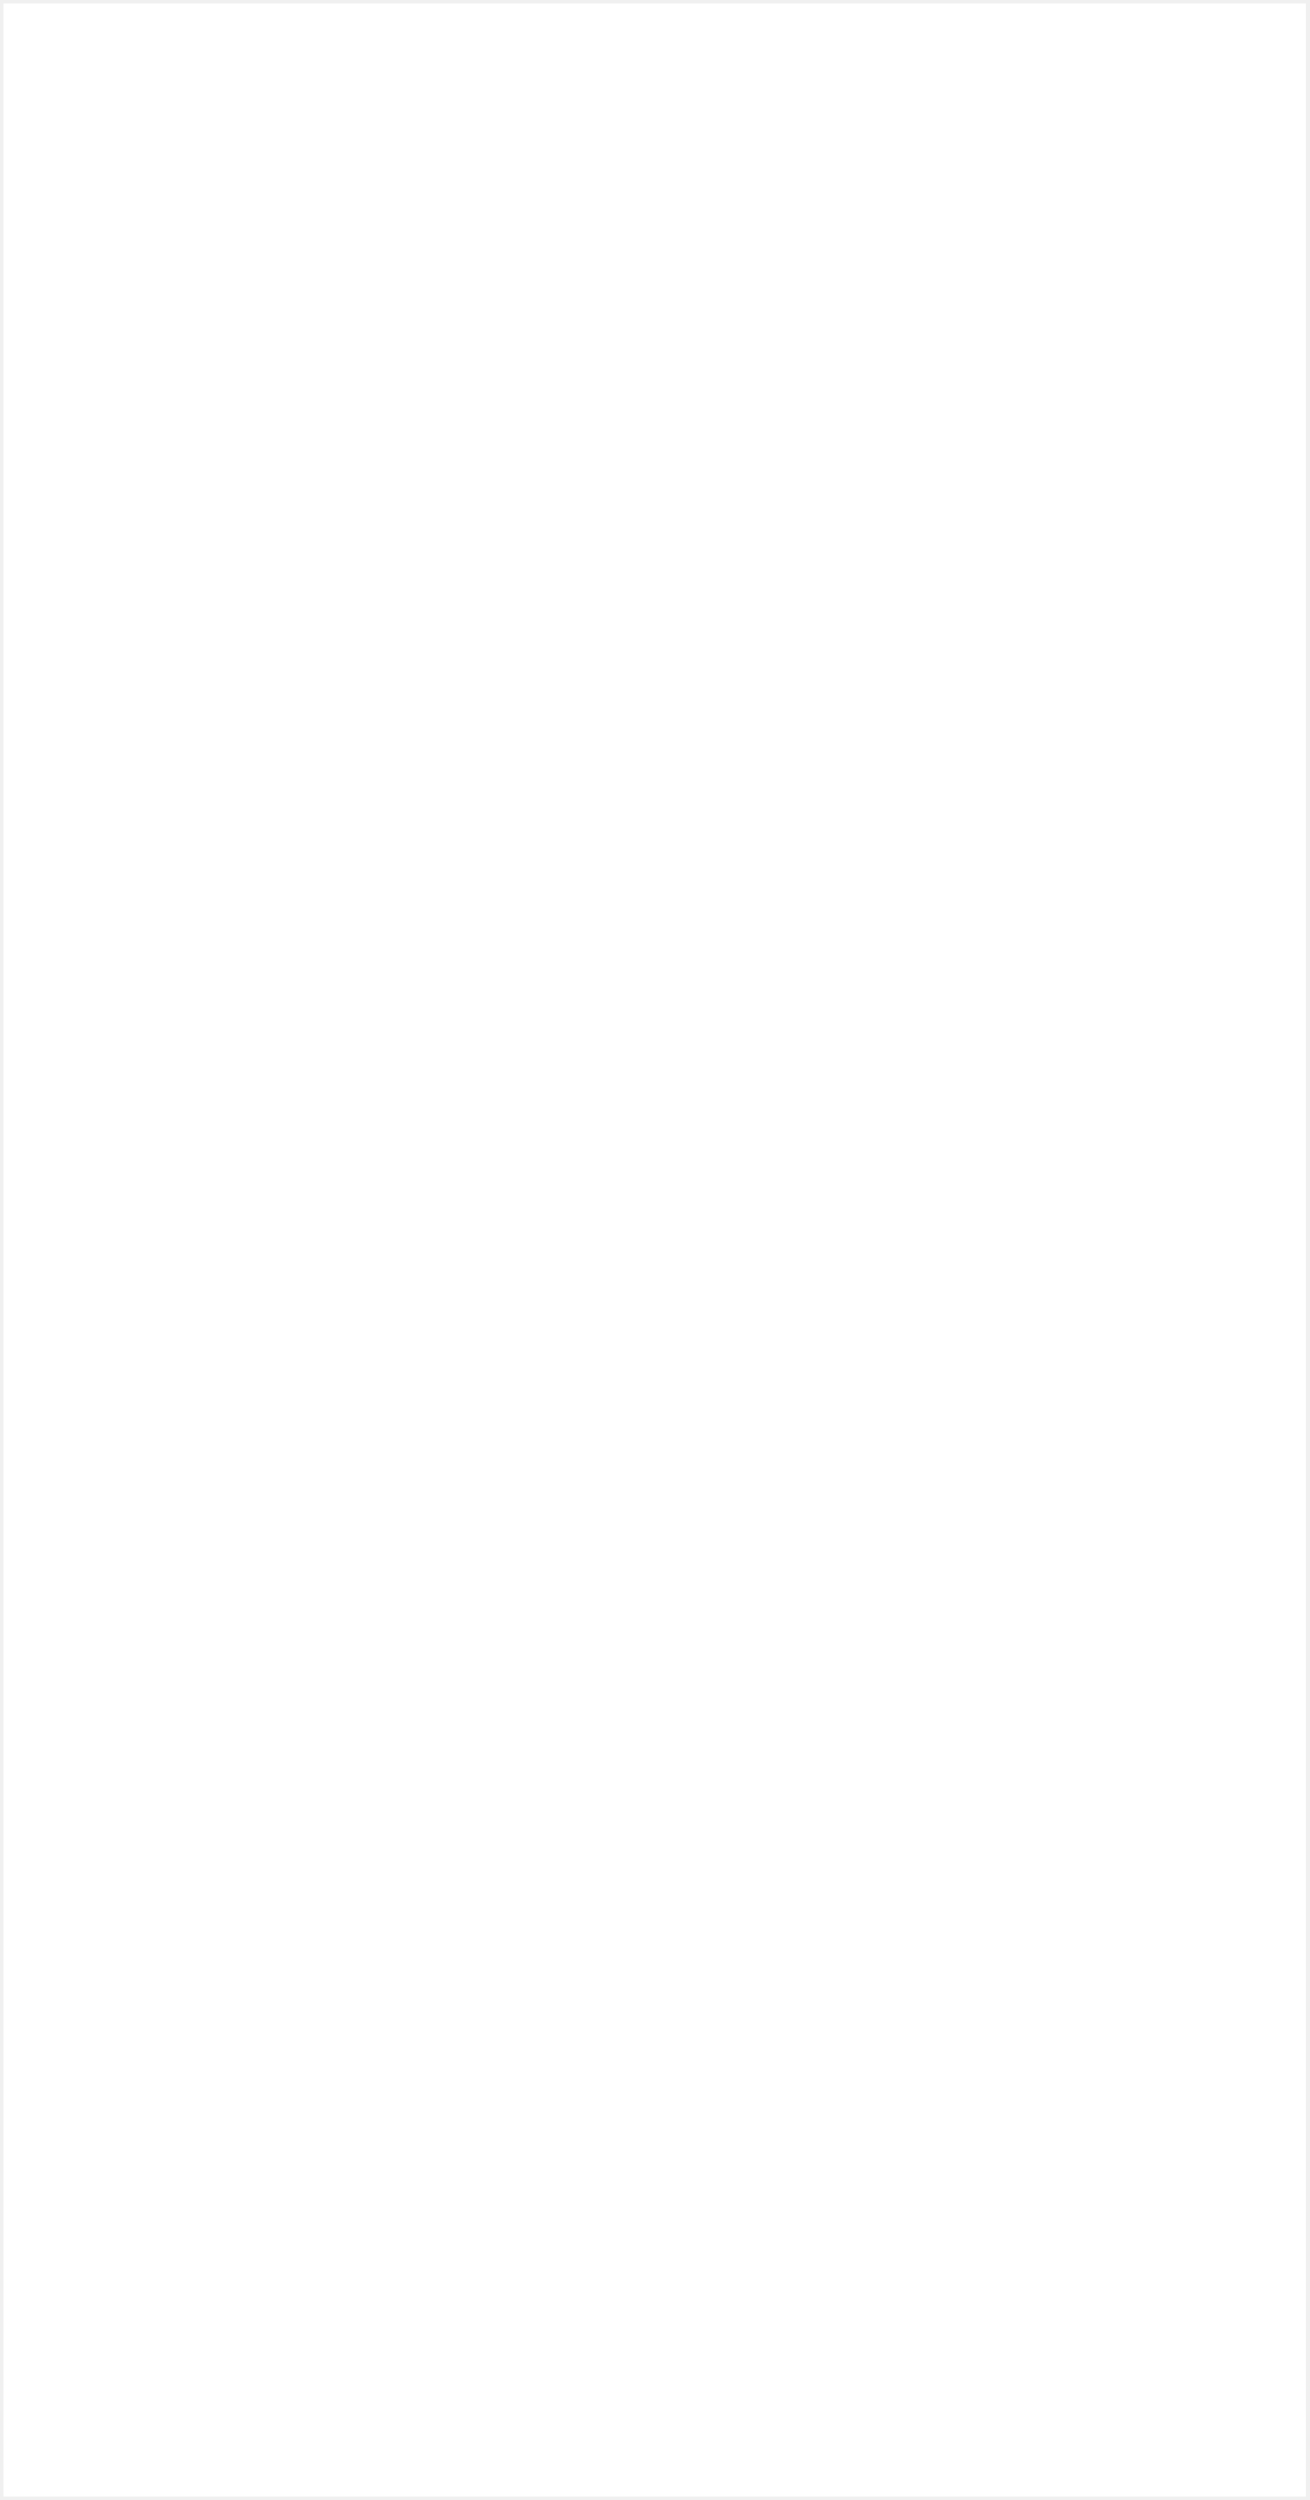
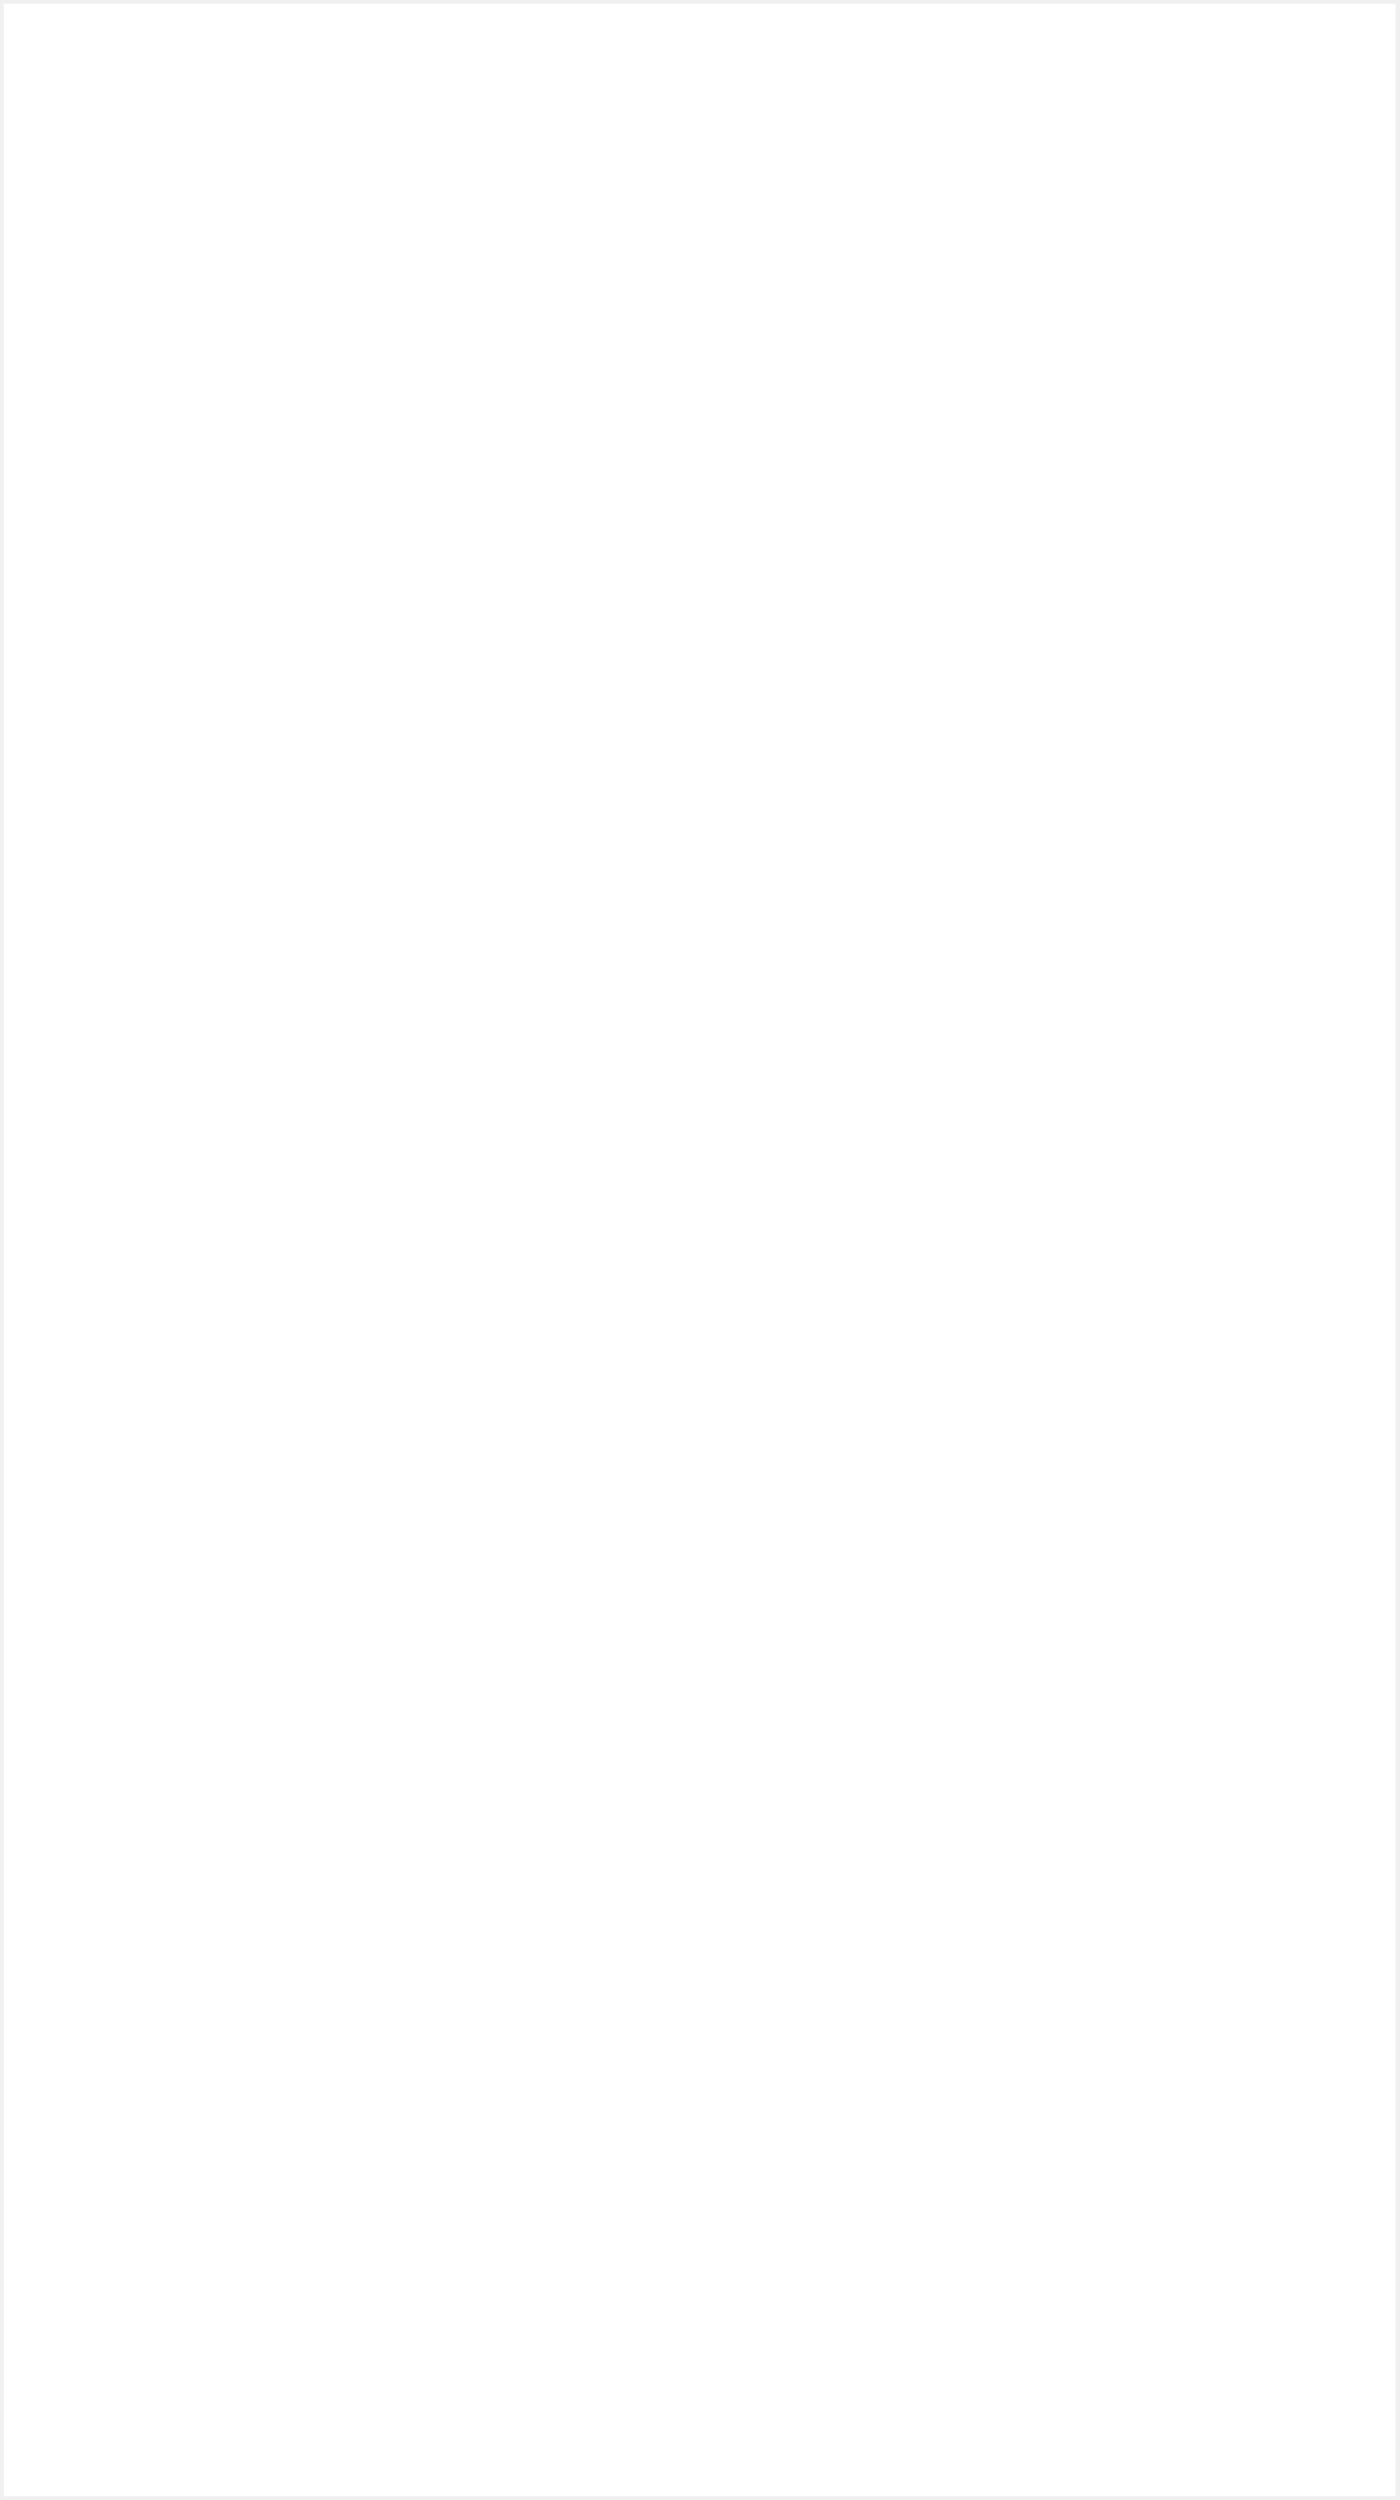
- <svg xmlns="http://www.w3.org/2000/svg" version="1.1" width="375px" height="716px">
-   <g transform="matrix(1 0 0 1 0 -88 )">
-     <path d="M 1 89  L 374 89  L 374 803  L 1 803  L 1 89  Z " fill-rule="nonzero" fill="#ffffff" stroke="none" />
+ <svg xmlns="http://www.w3.org/2000/svg" version="1.1" width="375px" height="670px">
+   <g transform="matrix(1 0 0 1 0 -31 )">
+     <path d="M 1 32  L 374 32  L 374 700  L 1 700  L 1 32  Z " fill-rule="nonzero" fill="#ffffff" stroke="none" />
  </g>
</svg>
